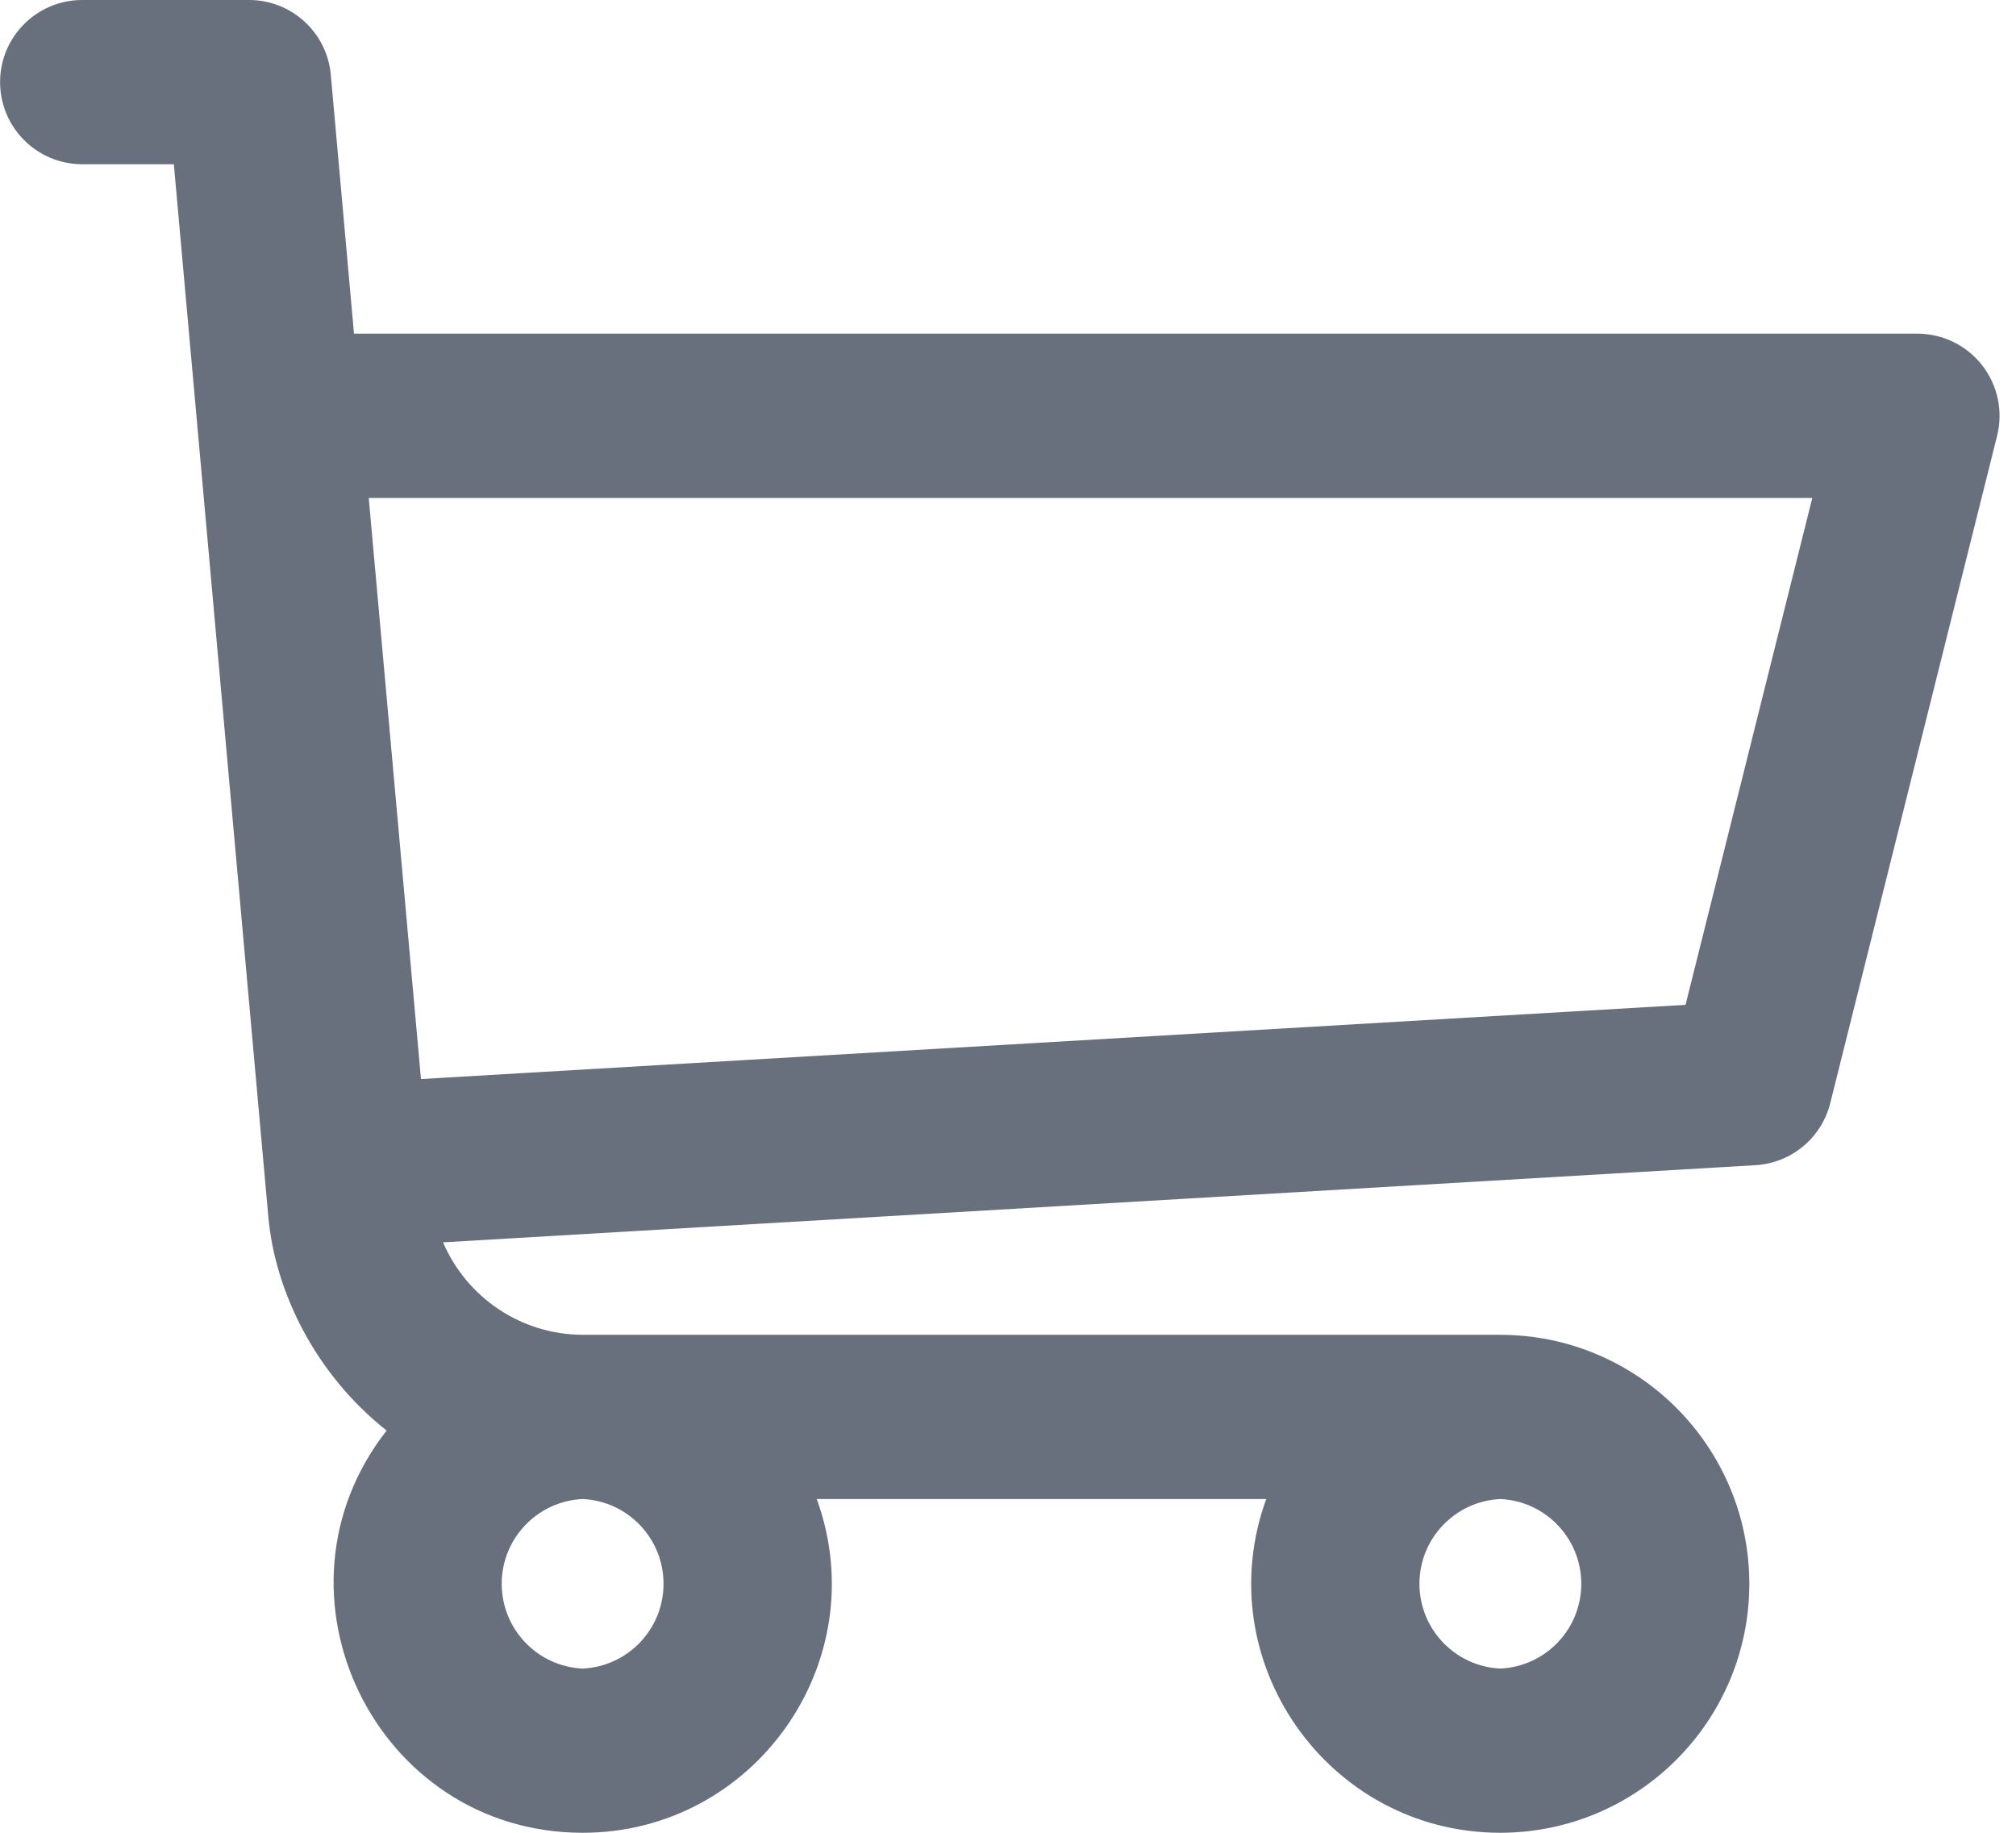
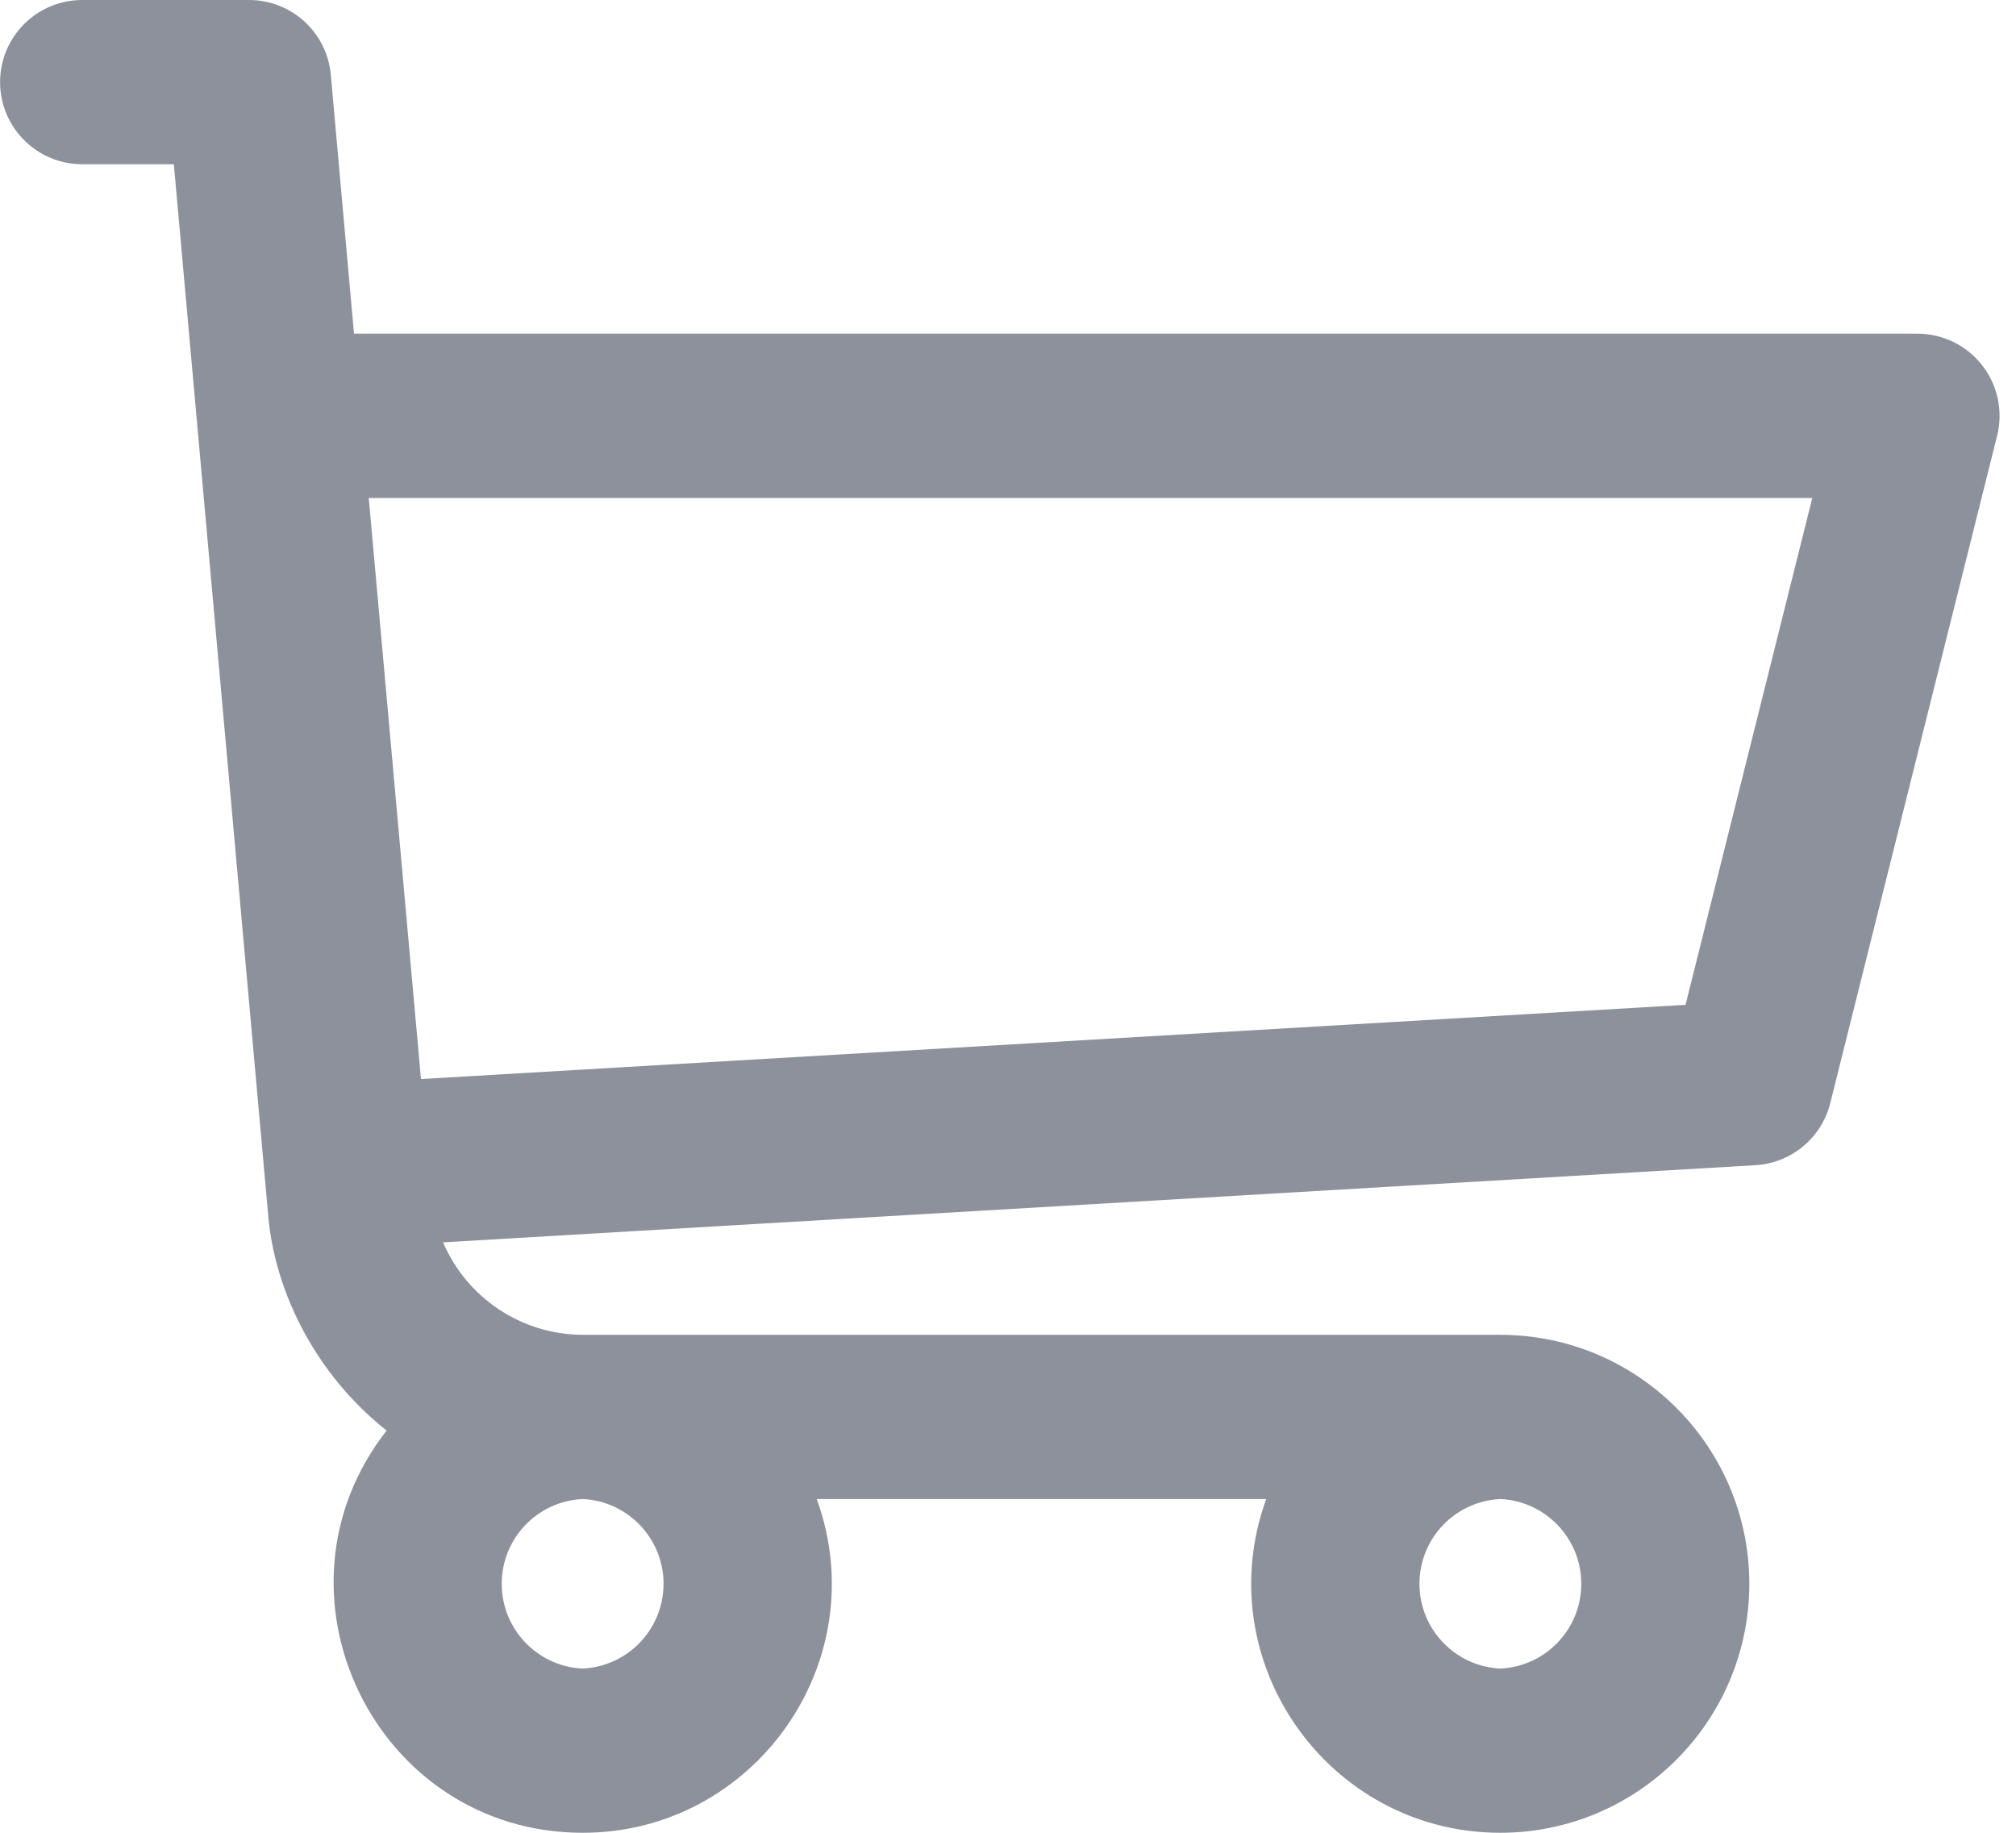
- <svg xmlns="http://www.w3.org/2000/svg" width="22" height="20">
-   <path d="M20.925 3.641H3.863L3.61.816A.896.896 0 0 0 2.717 0H.897a.896.896 0 1 0 0 1.792h1l1.031 11.483c.073.828.52 1.726 1.291 2.336C2.83 17.385 4.099 20 6.359 20c1.875 0 3.197-1.87 2.554-3.642h4.905c-.642 1.77.677 3.642 2.555 3.642a2.72 2.72 0 0 0 2.717-2.717 2.72 2.72 0 0 0-2.717-2.717H6.365c-.681 0-1.274-.41-1.53-1.009l14.321-.842a.896.896 0 0 0 .817-.677l1.821-7.283a.897.897 0 0 0-.87-1.114ZM6.358 18.208a.926.926 0 0 1 0-1.85.926.926 0 0 1 0 1.85Zm10.015 0a.926.926 0 0 1 0-1.85.926.926 0 0 1 0 1.85Zm2.021-7.243-13.8.81-.57-6.341h15.753l-1.383 5.53Z" fill="#69707D" fill-rule="nonzero" />
+ <svg xmlns="http://www.w3.org/2000/svg" width="22" height="20" fill="hsl(220, 7%, 58%)" fill-rule="nonzero">
+   <path d="M20.925 3.641H3.863L3.61.816A.896.896 0 0 0 2.717 0H.897a.896.896 0 1 0 0 1.792h1l1.031 11.483c.073.828.52 1.726 1.291 2.336C2.83 17.385 4.099 20 6.359 20c1.875 0 3.197-1.87 2.554-3.642h4.905c-.642 1.77.677 3.642 2.555 3.642a2.72 2.72 0 0 0 2.717-2.717 2.72 2.72 0 0 0-2.717-2.717H6.365c-.681 0-1.274-.41-1.53-1.009l14.321-.842a.896.896 0 0 0 .817-.677l1.821-7.283a.897.897 0 0 0-.87-1.114ZM6.358 18.208a.926.926 0 0 1 0-1.85.926.926 0 0 1 0 1.85Zm10.015 0a.926.926 0 0 1 0-1.85.926.926 0 0 1 0 1.85Zm2.021-7.243-13.8.81-.57-6.341h15.753l-1.383 5.53Z" />
</svg>
